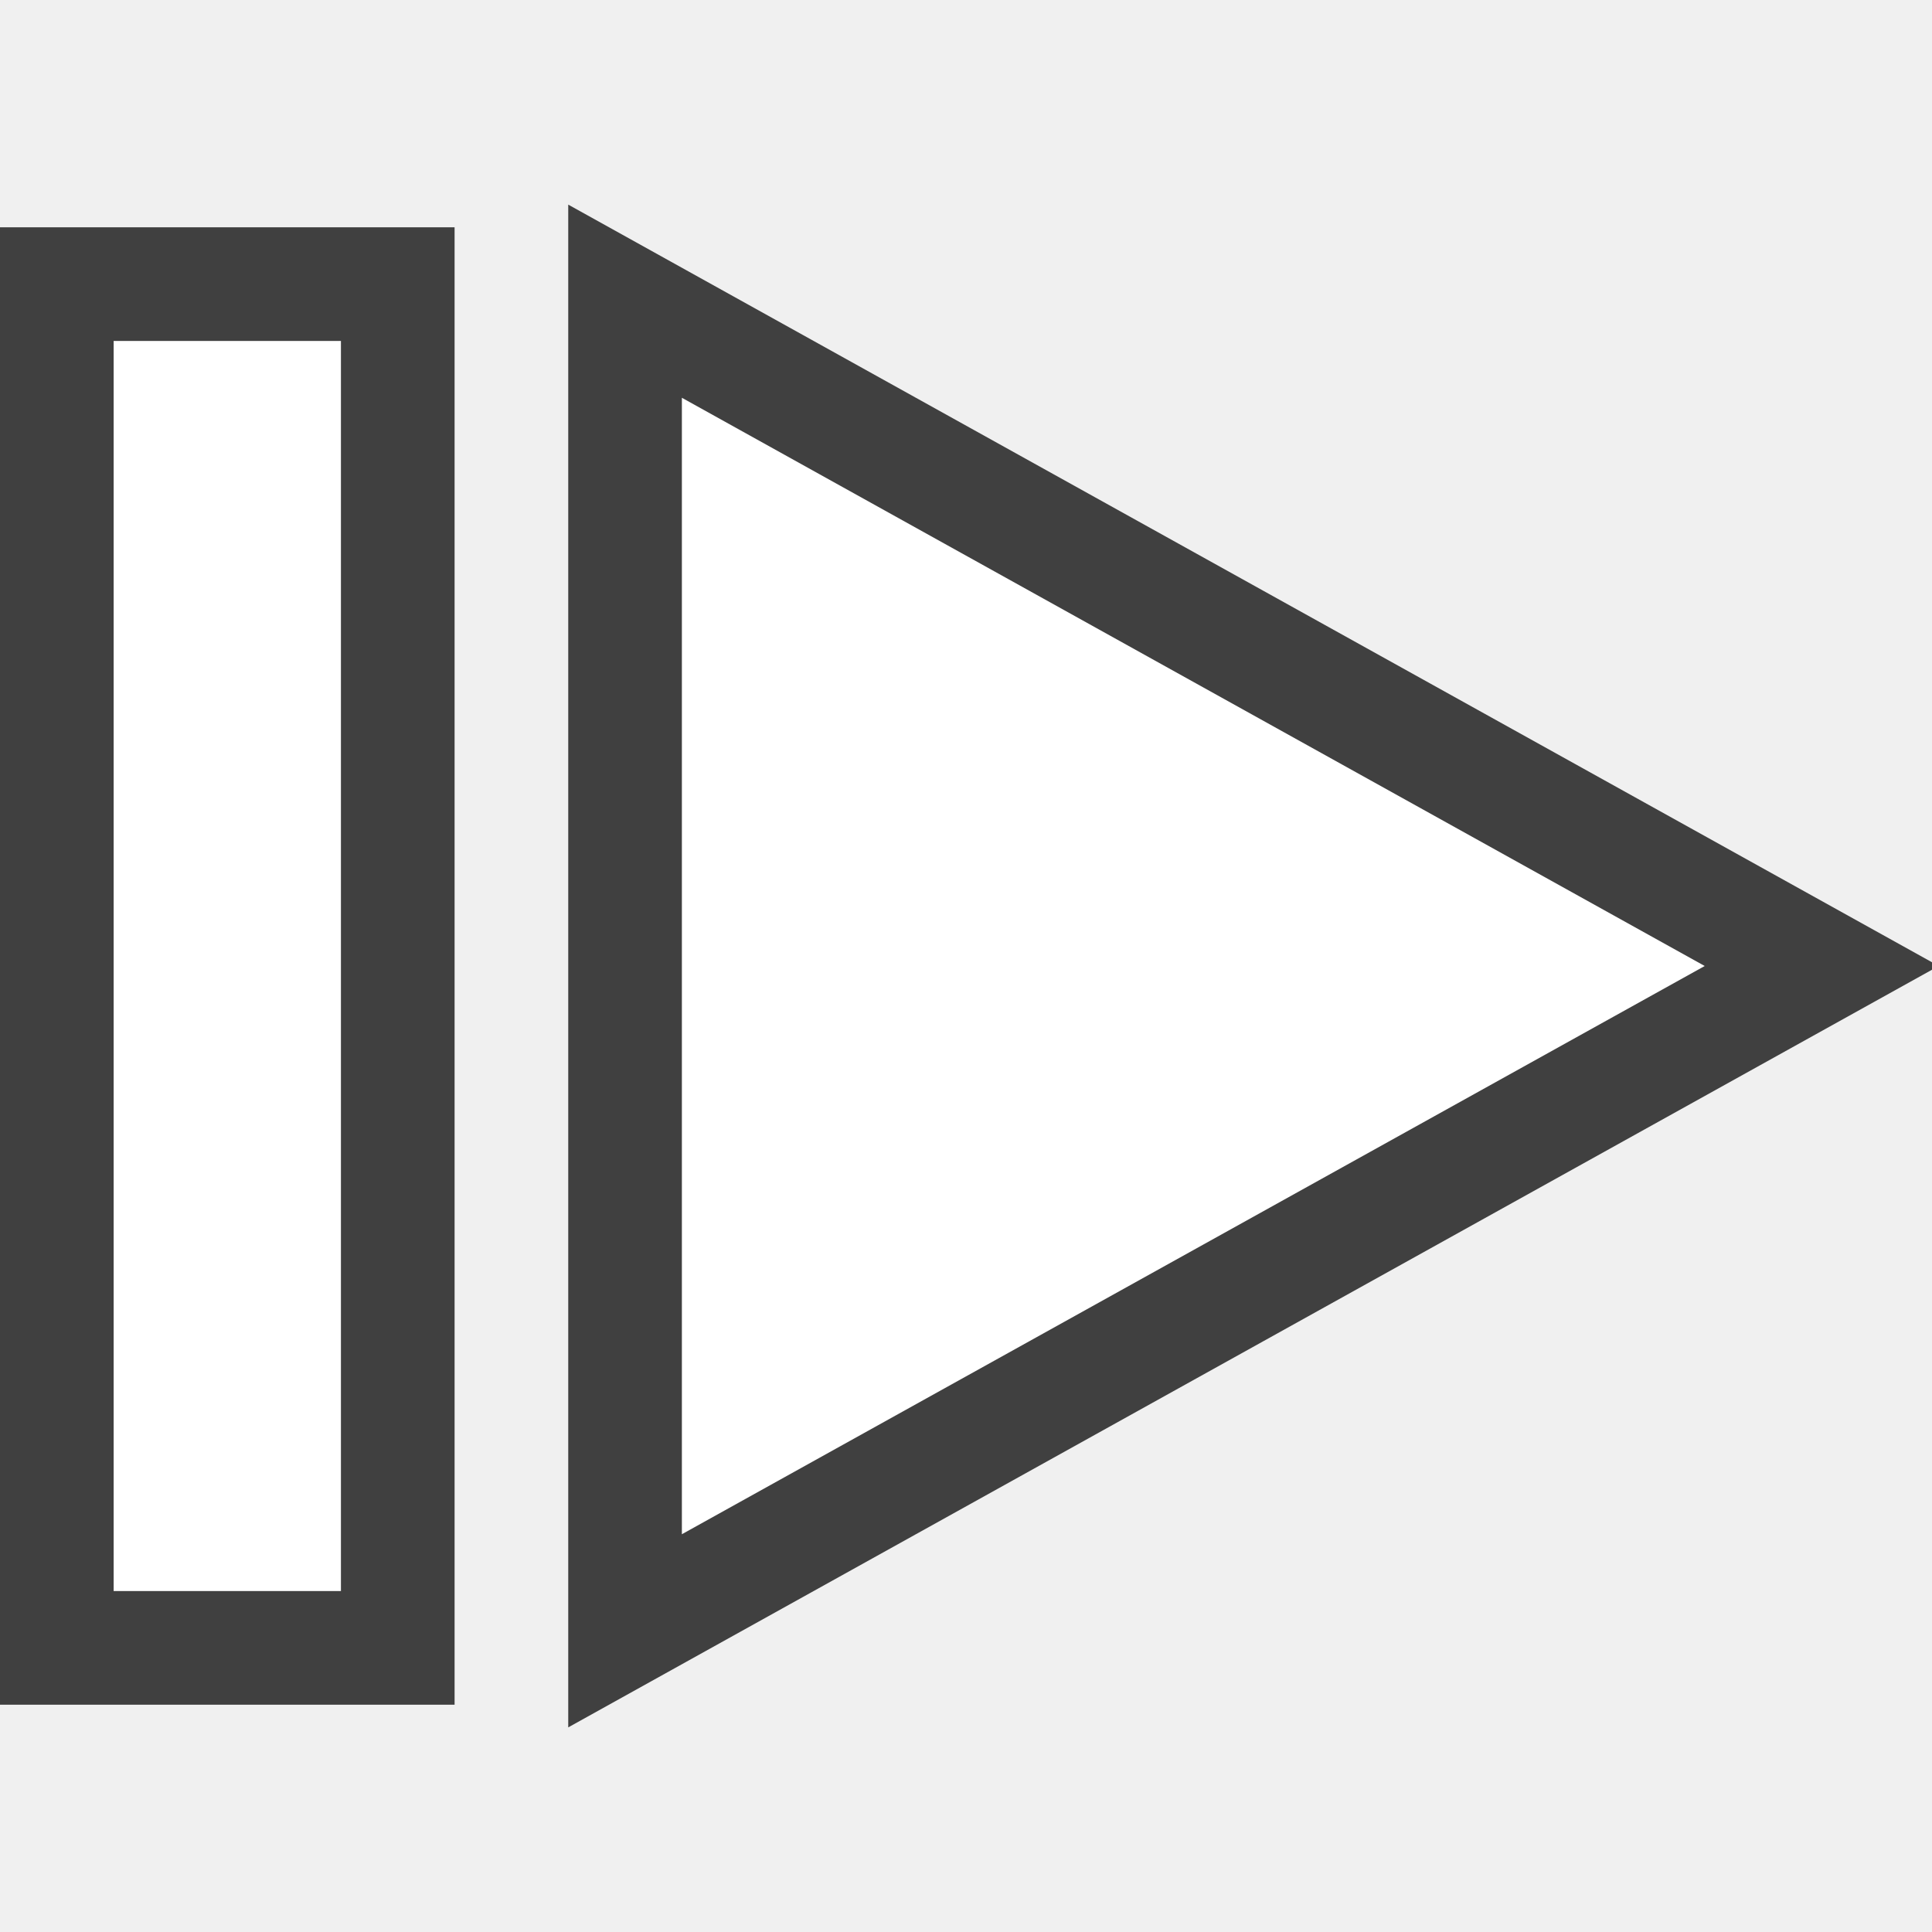
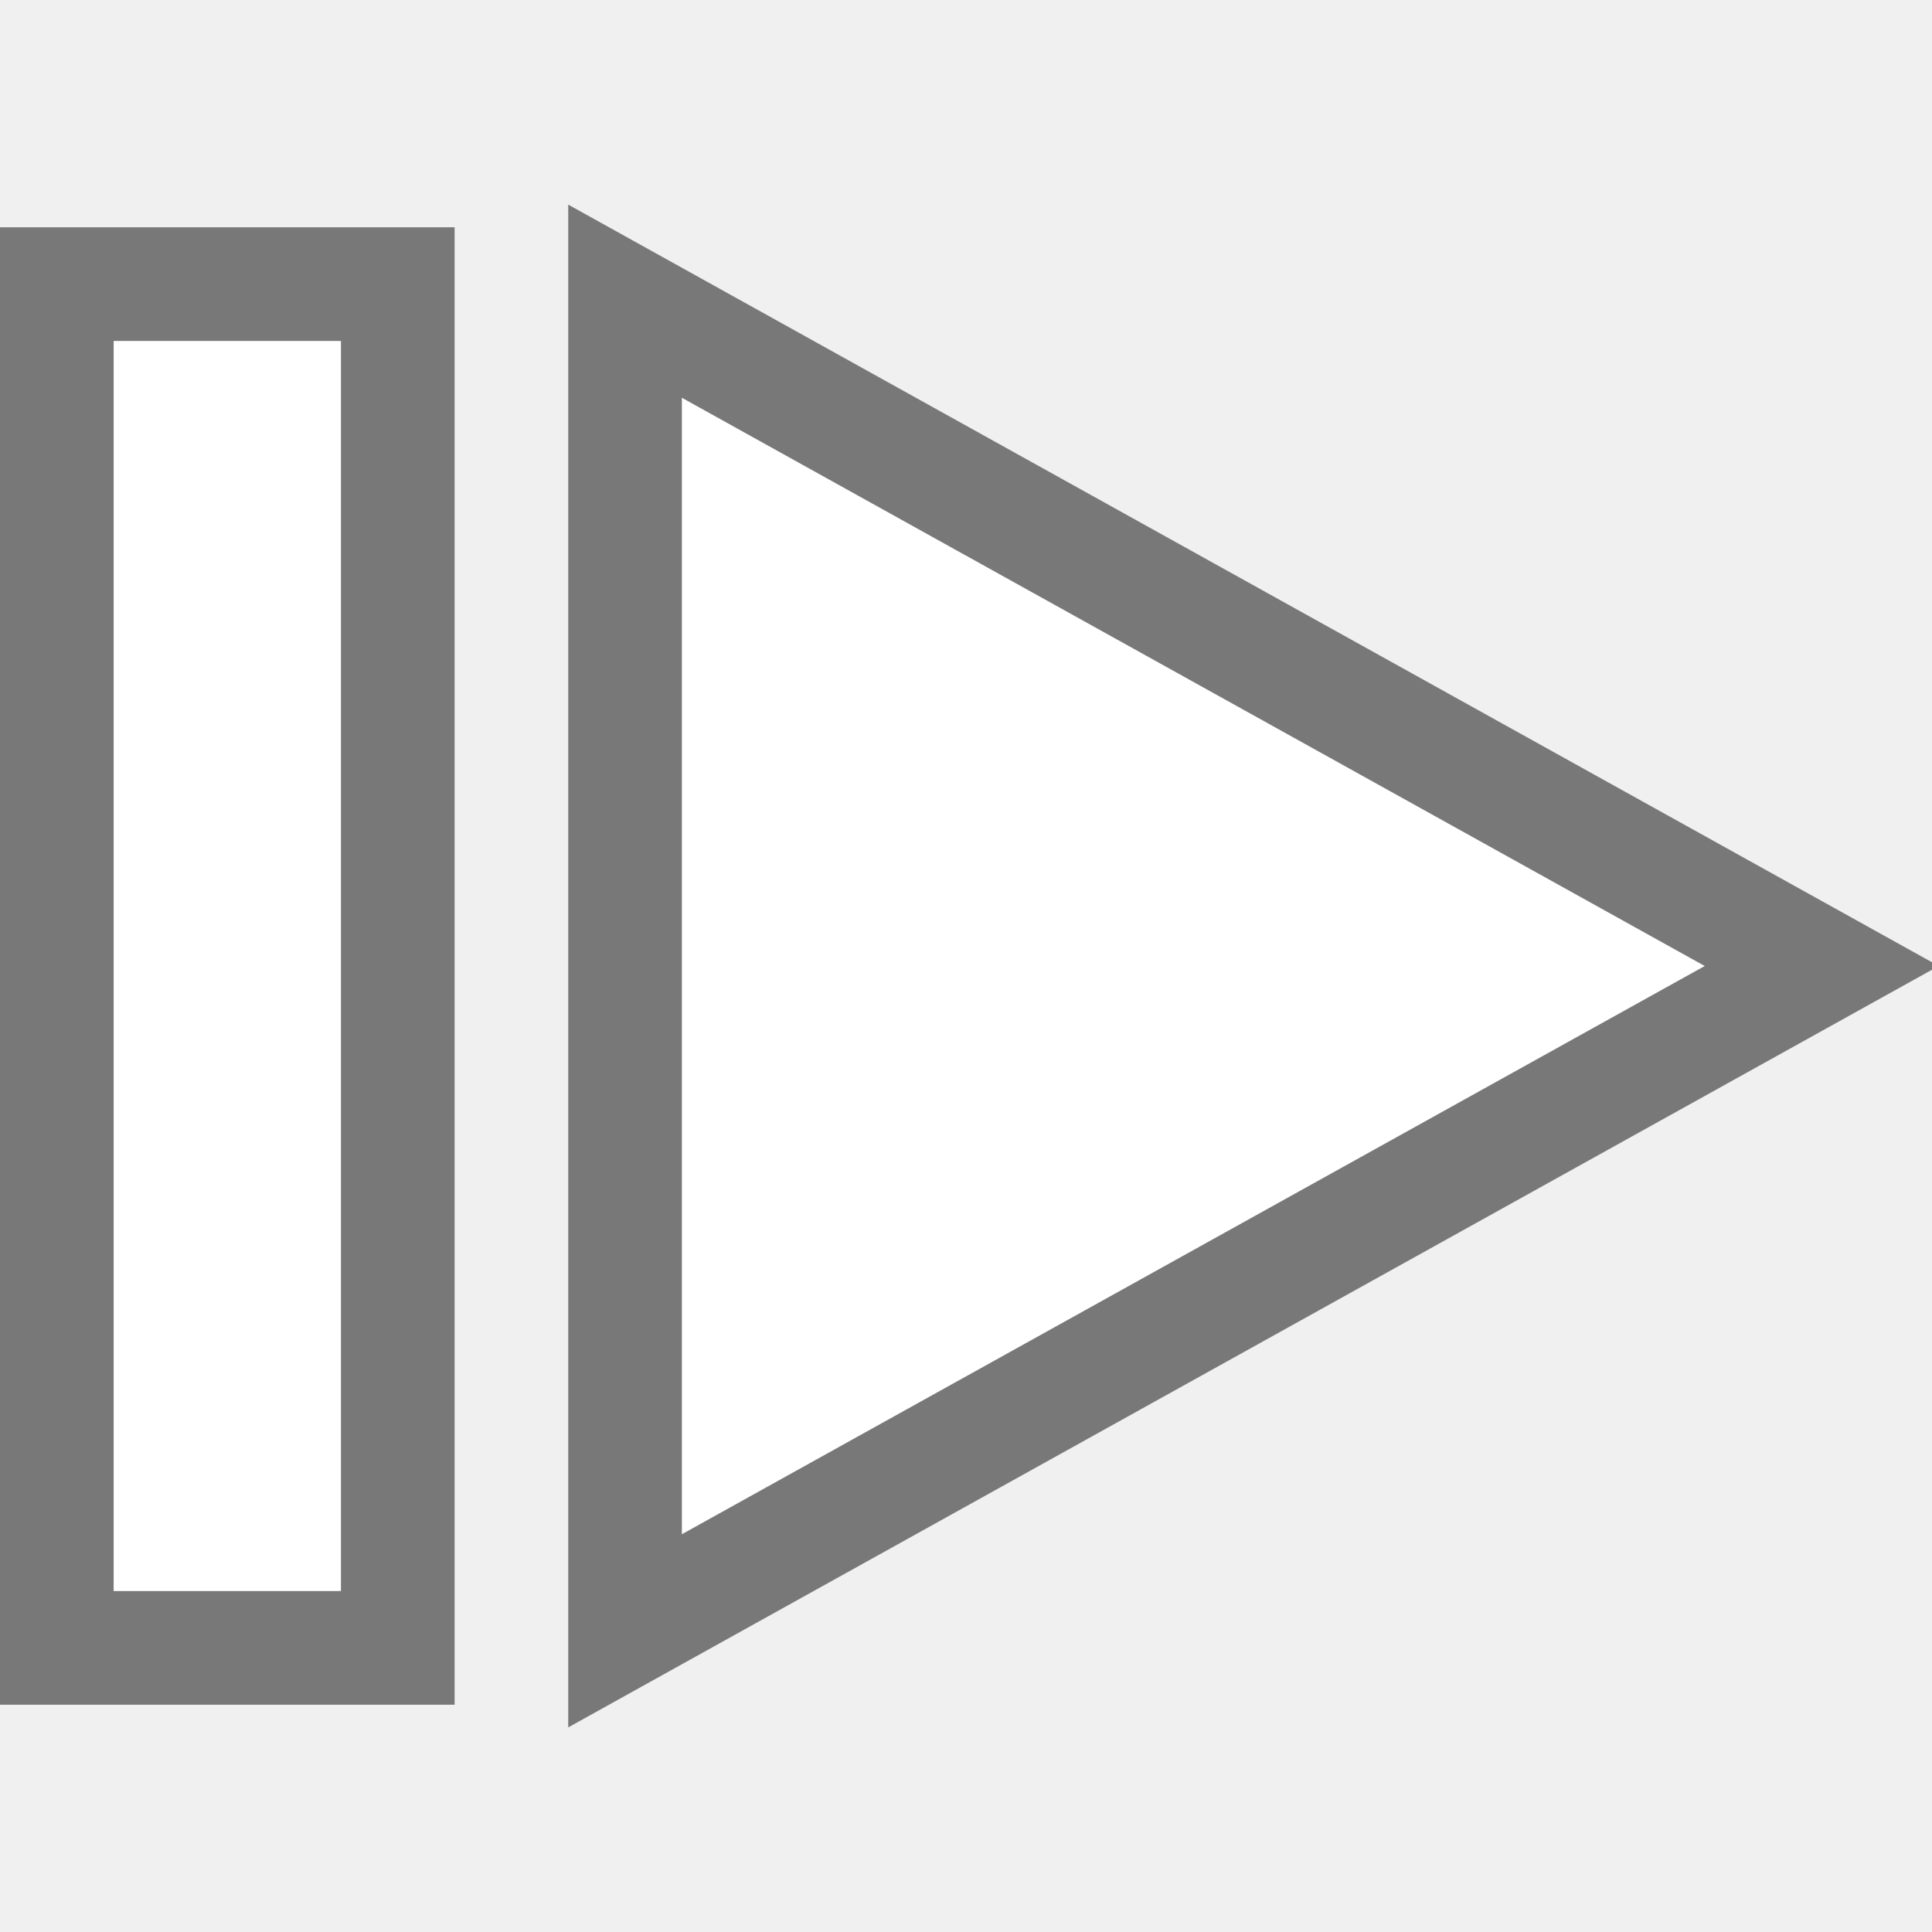
- <svg xmlns="http://www.w3.org/2000/svg" version="1.1" id="svg2" x="0px" y="0px" viewBox="0 0 17 17" style="enable-background:new 0 0 17 17;" xml:space="preserve">
-   <style type="text/css">
- 	.st0{fill:#FFFFFF;}
- 	.st1{fill:#404040;}
- 	.st2{fill:none;stroke:#404040;stroke-width:2;stroke-linecap:square;stroke-miterlimit:3;}
- </style>
+ <svg xmlns="http://www.w3.org/2000/svg" width="100%" height="100%" viewBox="0 0 17 17" version="1.1" xml:space="preserve" style="fill-rule:evenodd;clip-rule:evenodd;stroke-linecap:square;stroke-miterlimit:3;">
  <g>
-     <g id="g7">
-       <rect id="rect9" x="1" y="3" class="st0" width="2" height="11" />
-       <path id="path11" class="st1" d="M0,15h4V2H0V15z M3,3v11H1V3H3z" />
-     </g>
-     <path id="path13" class="st2" d="M15,8.5l-9-5v10L15,8.5z" />
-     <path id="path15" class="st0" d="M15,8.5l-9-5v10L15,8.5z" />
+     <rect id="rect9" x="1" y="3" width="2" height="11" style="fill:#fff;" />
+     <path id="path11" d="M0,15l4,0l0,-13l-4,0l0,13Zm3,-12l0,11l-2,0l0,-11l2,0Z" style="fill-opacity:0.502;fill-rule:nonzero;" />
+     <path id="path13" d="M15,8.5l-9,-5l0,10l9,-5Z" style="fill:none;stroke:#000;stroke-opacity:0.502;stroke-width:2px;" />
+     <path id="path15" d="M15,8.5l-9,-5l0,10l9,-5Z" style="fill:#fff;fill-rule:nonzero;" />
  </g>
</svg>
